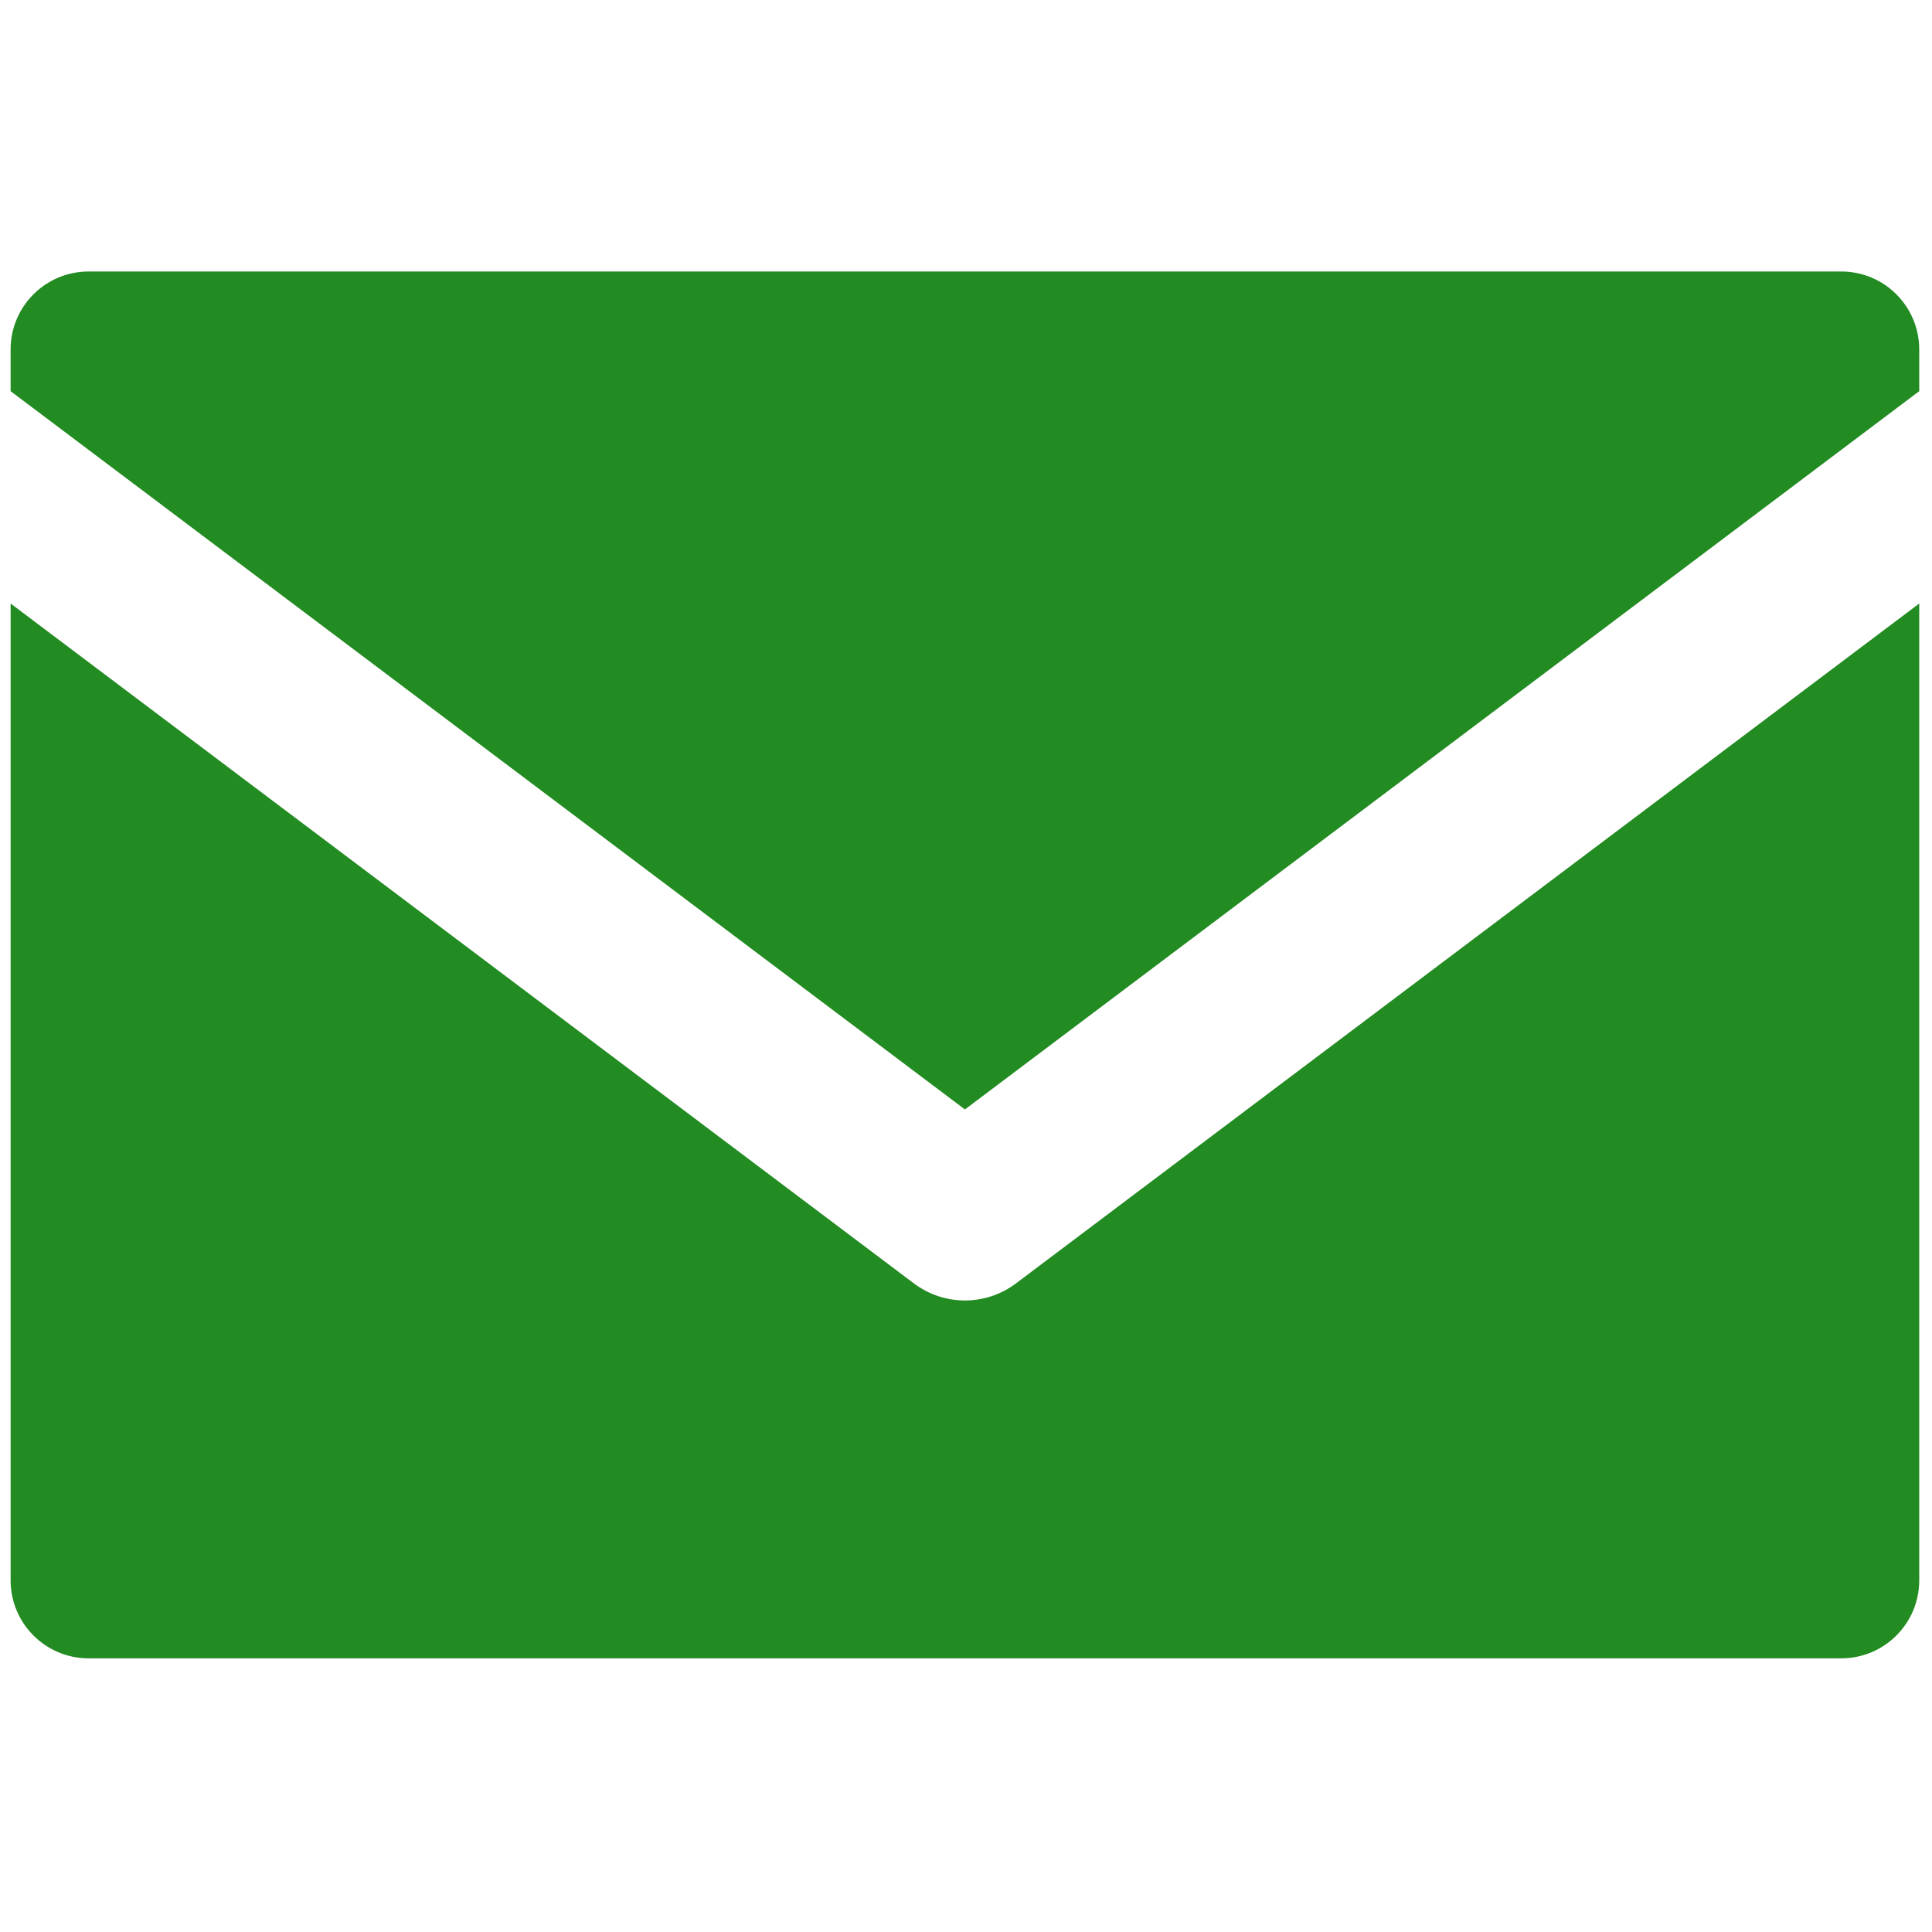
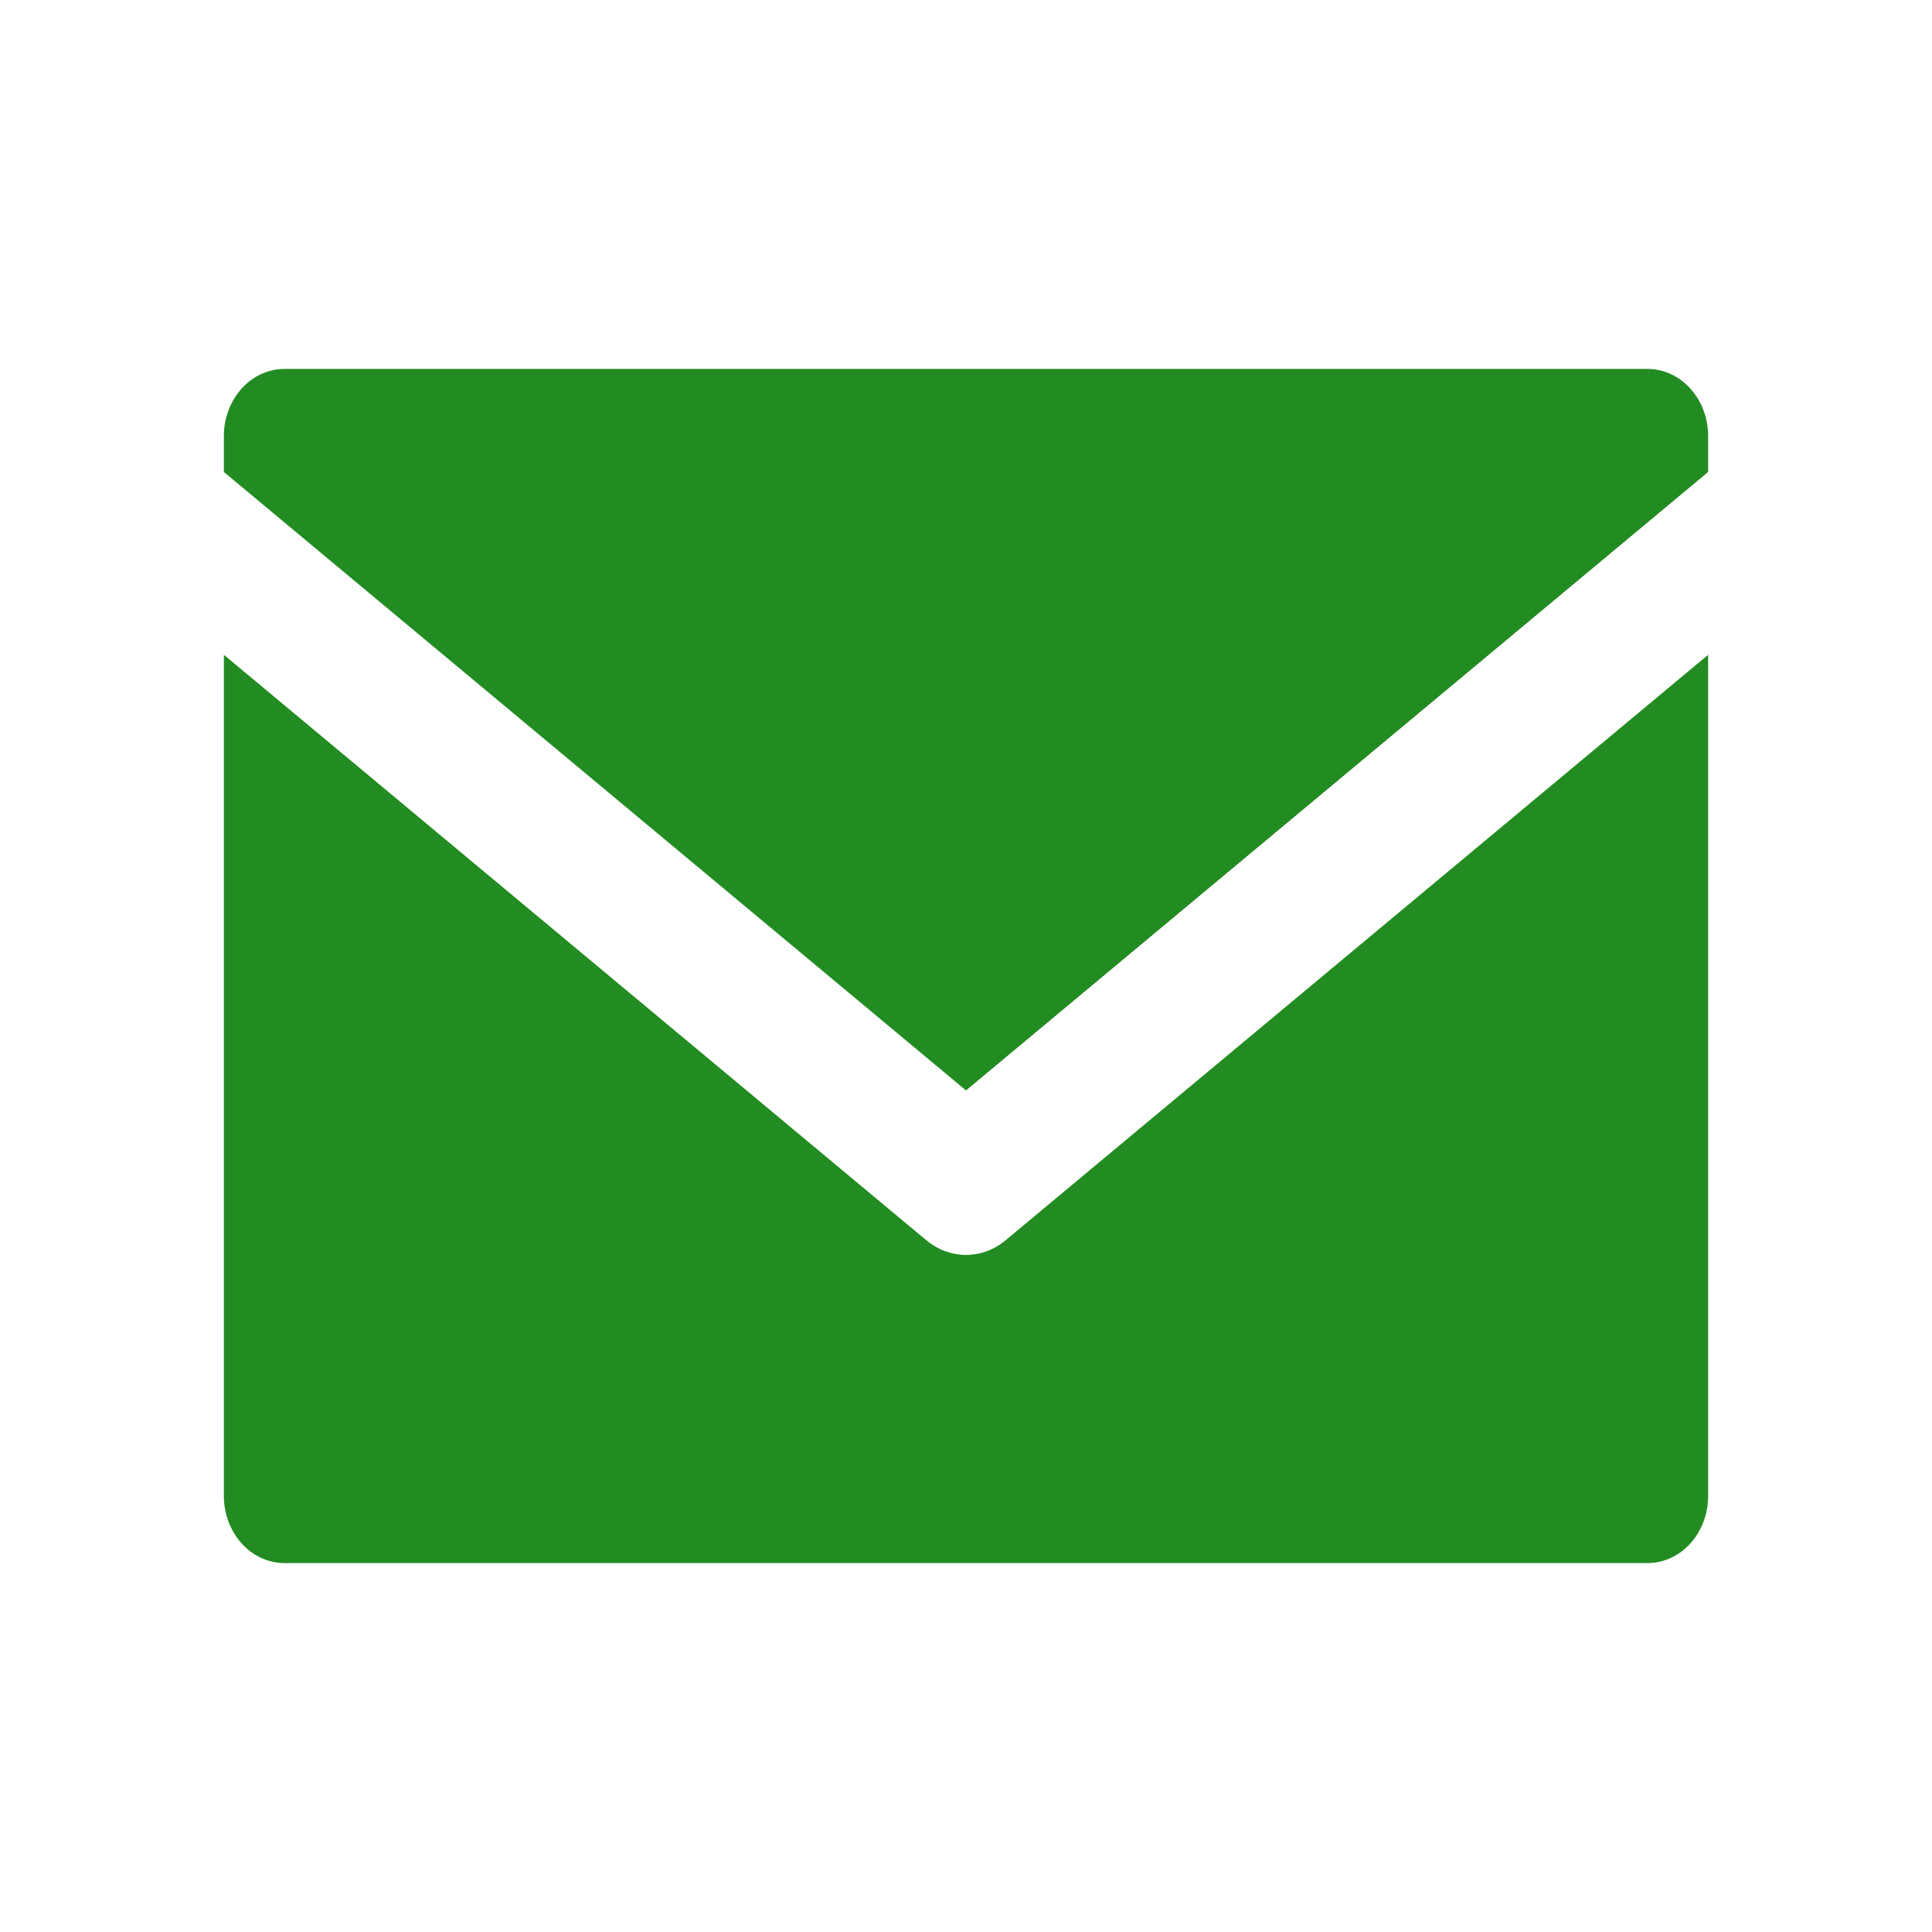
<svg xmlns="http://www.w3.org/2000/svg" version="1.1" width="32" height="32" viewBox="0 0 256 256" xml:space="preserve" id="svg2">
  <defs id="defs2">
	
	
</defs>
-   <path d="m 127.857,147.007 126.45,-95.175 v -5.527 c 0,-5.704 -4.625,-10.33 -10.33,-10.33 H 11.736 c -5.704,0 -10.33,4.625 -10.33,10.33 v 5.527 z" style="fill:#228b22;stroke-width:2.81" stroke-linecap="round" id="path1" />
-   <path d="m 134.615,170.06 c -2.001,1.506 -4.381,2.259 -6.758,2.259 -2.377,0 -4.757,-0.753 -6.758,-2.259 L 1.407,79.969 V 209.408 c 0,5.704 4.625,10.33 10.33,10.33 H 243.977 c 5.704,0 10.33,-4.625 10.33,-10.33 V 79.969 Z" style="fill:#228b22;stroke-width:2.81" stroke-linecap="round" id="path2" />
+   <path d="M 128,144.489 226.335,62.538 V 57.779 c 0,-4.912 -3.597,-8.894 -8.033,-8.894 H 37.698 c -4.436,0 -8.033,3.983 -8.033,8.894 v 4.759 z" style="fill:#228b22;stroke-width:2.81" stroke-linecap="round" id="path1" />
+   <path d="m 133.255,164.34 c -1.556,1.297 -3.407,1.945 -5.255,1.945 -1.849,0 -3.7,-0.648 -5.255,-1.945 L 29.665,86.766 V 198.221 c 0,4.912 3.597,8.894 8.033,8.894 H 218.302 c 4.436,0 8.033,-3.983 8.033,-8.894 V 86.766 Z" style="fill:#228b22;stroke-width:2.81" stroke-linecap="round" id="path2" />
</svg>
